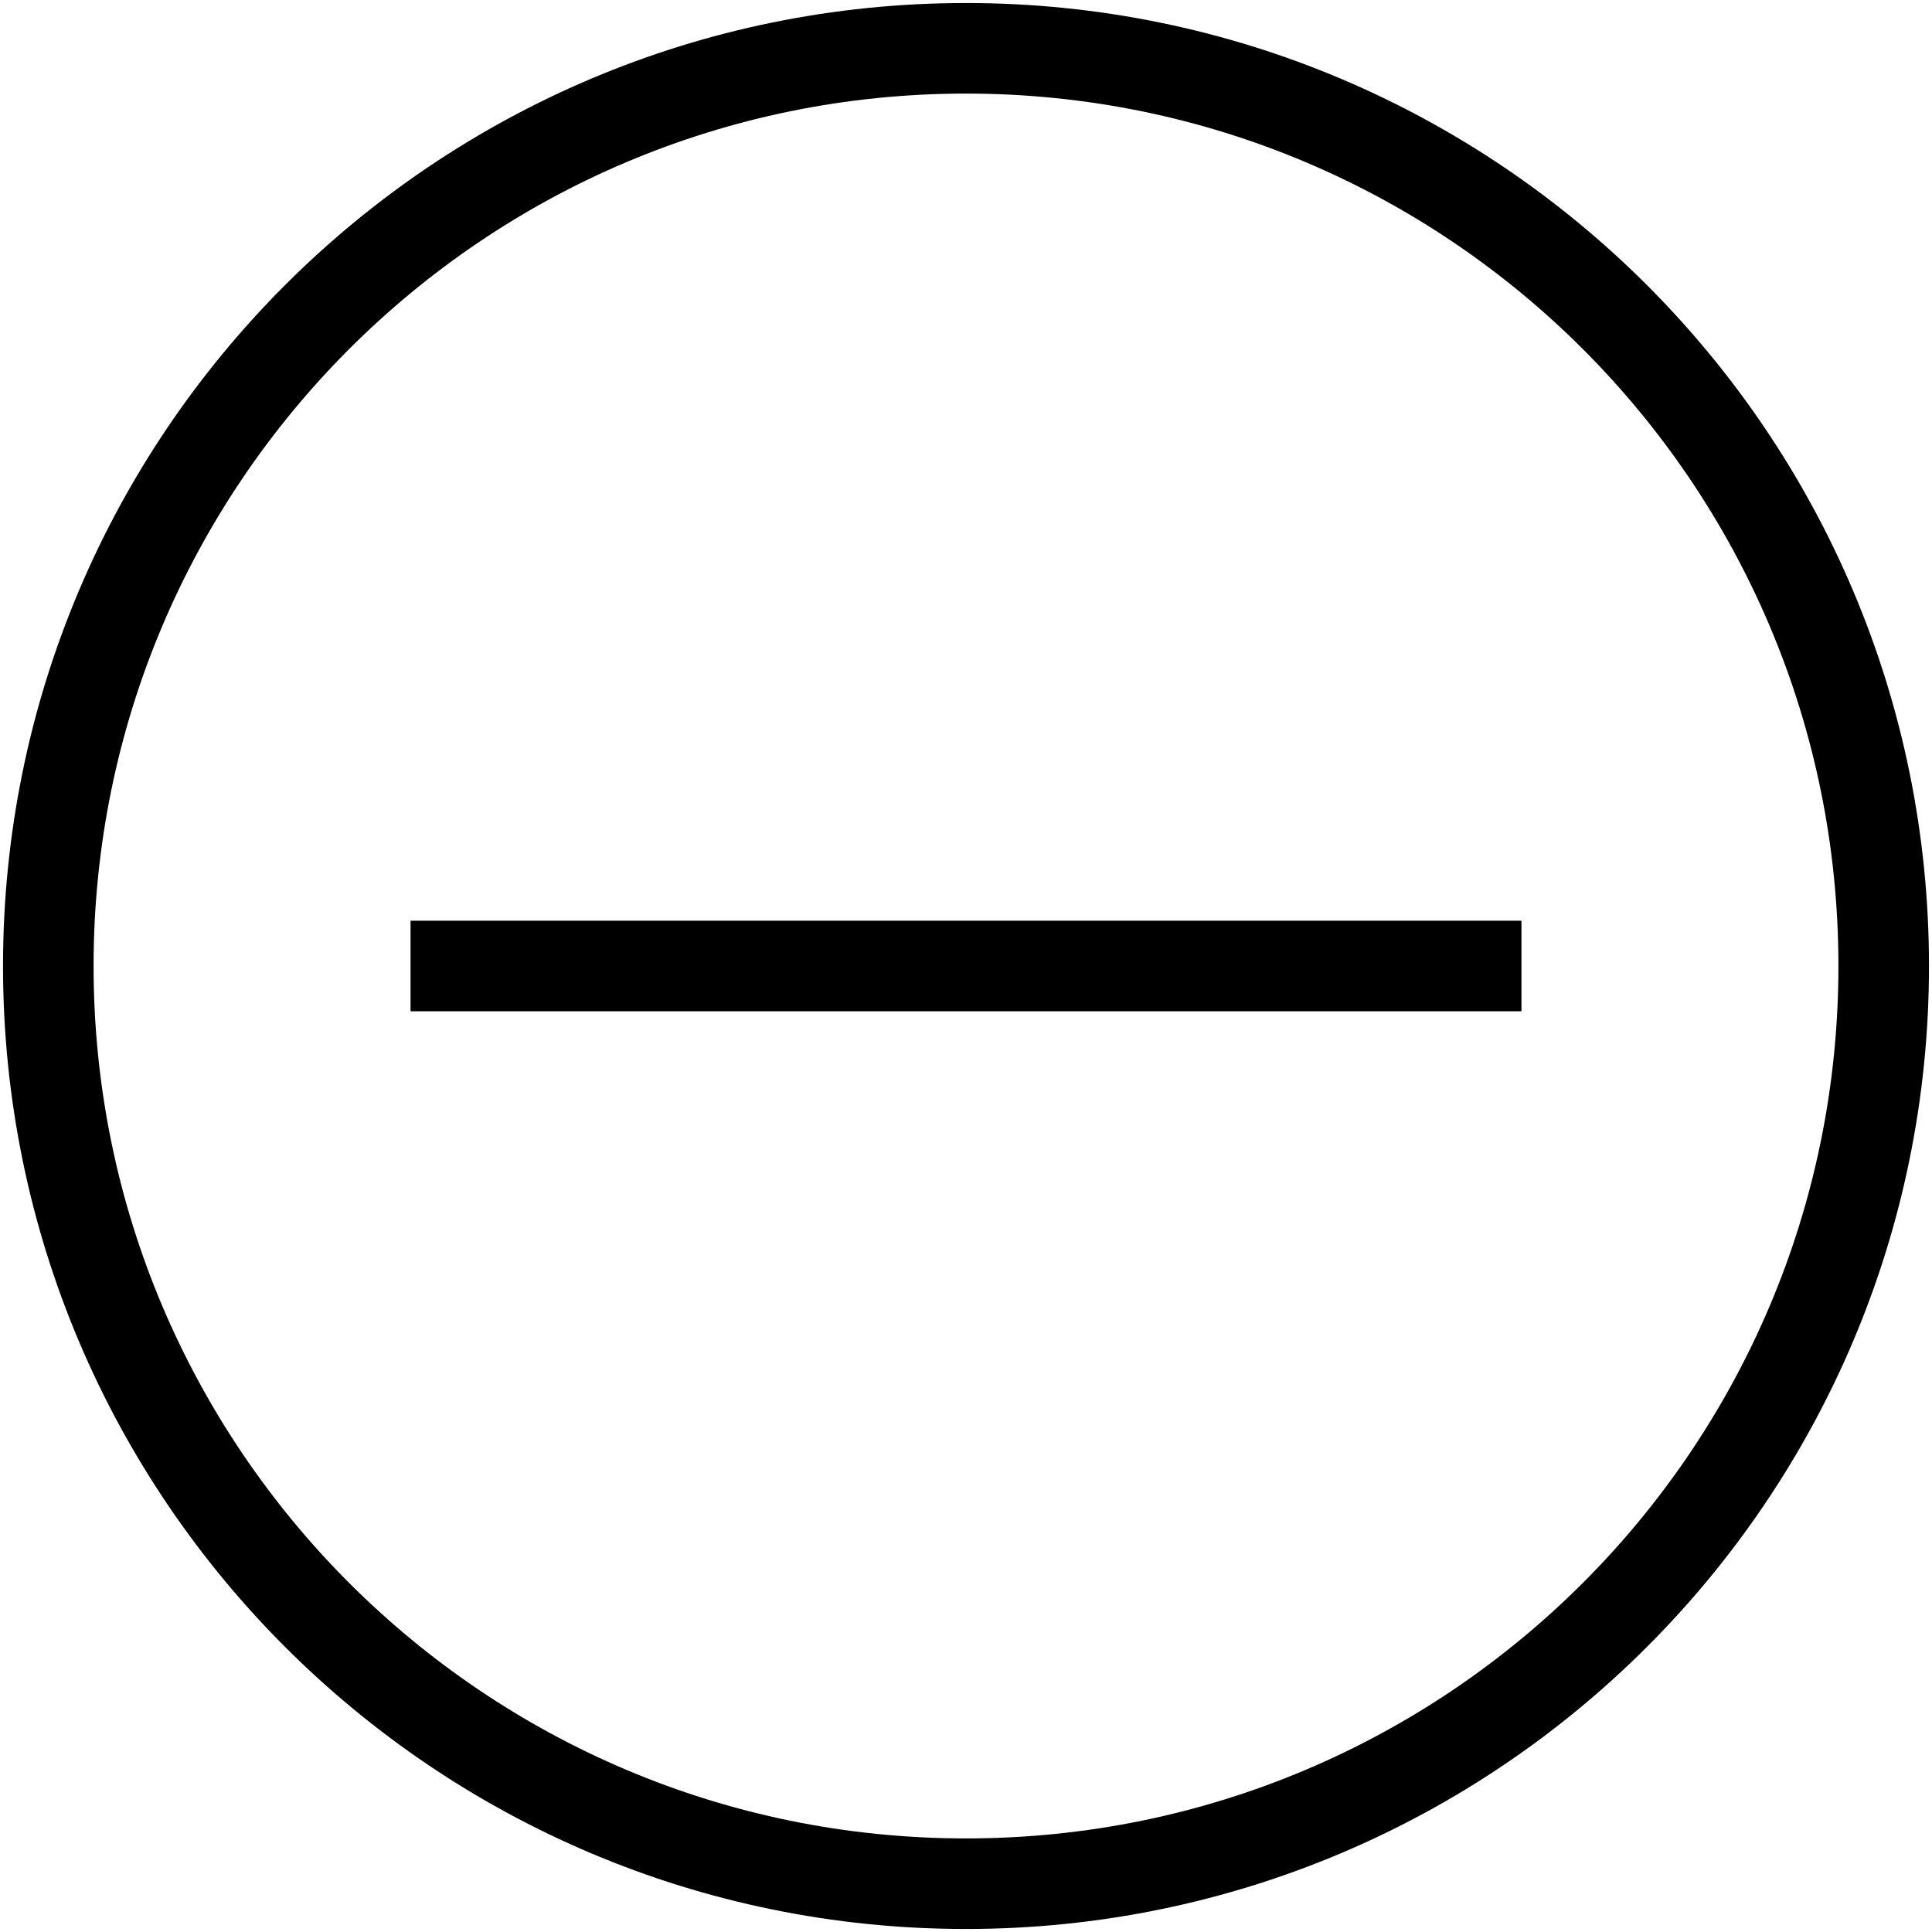
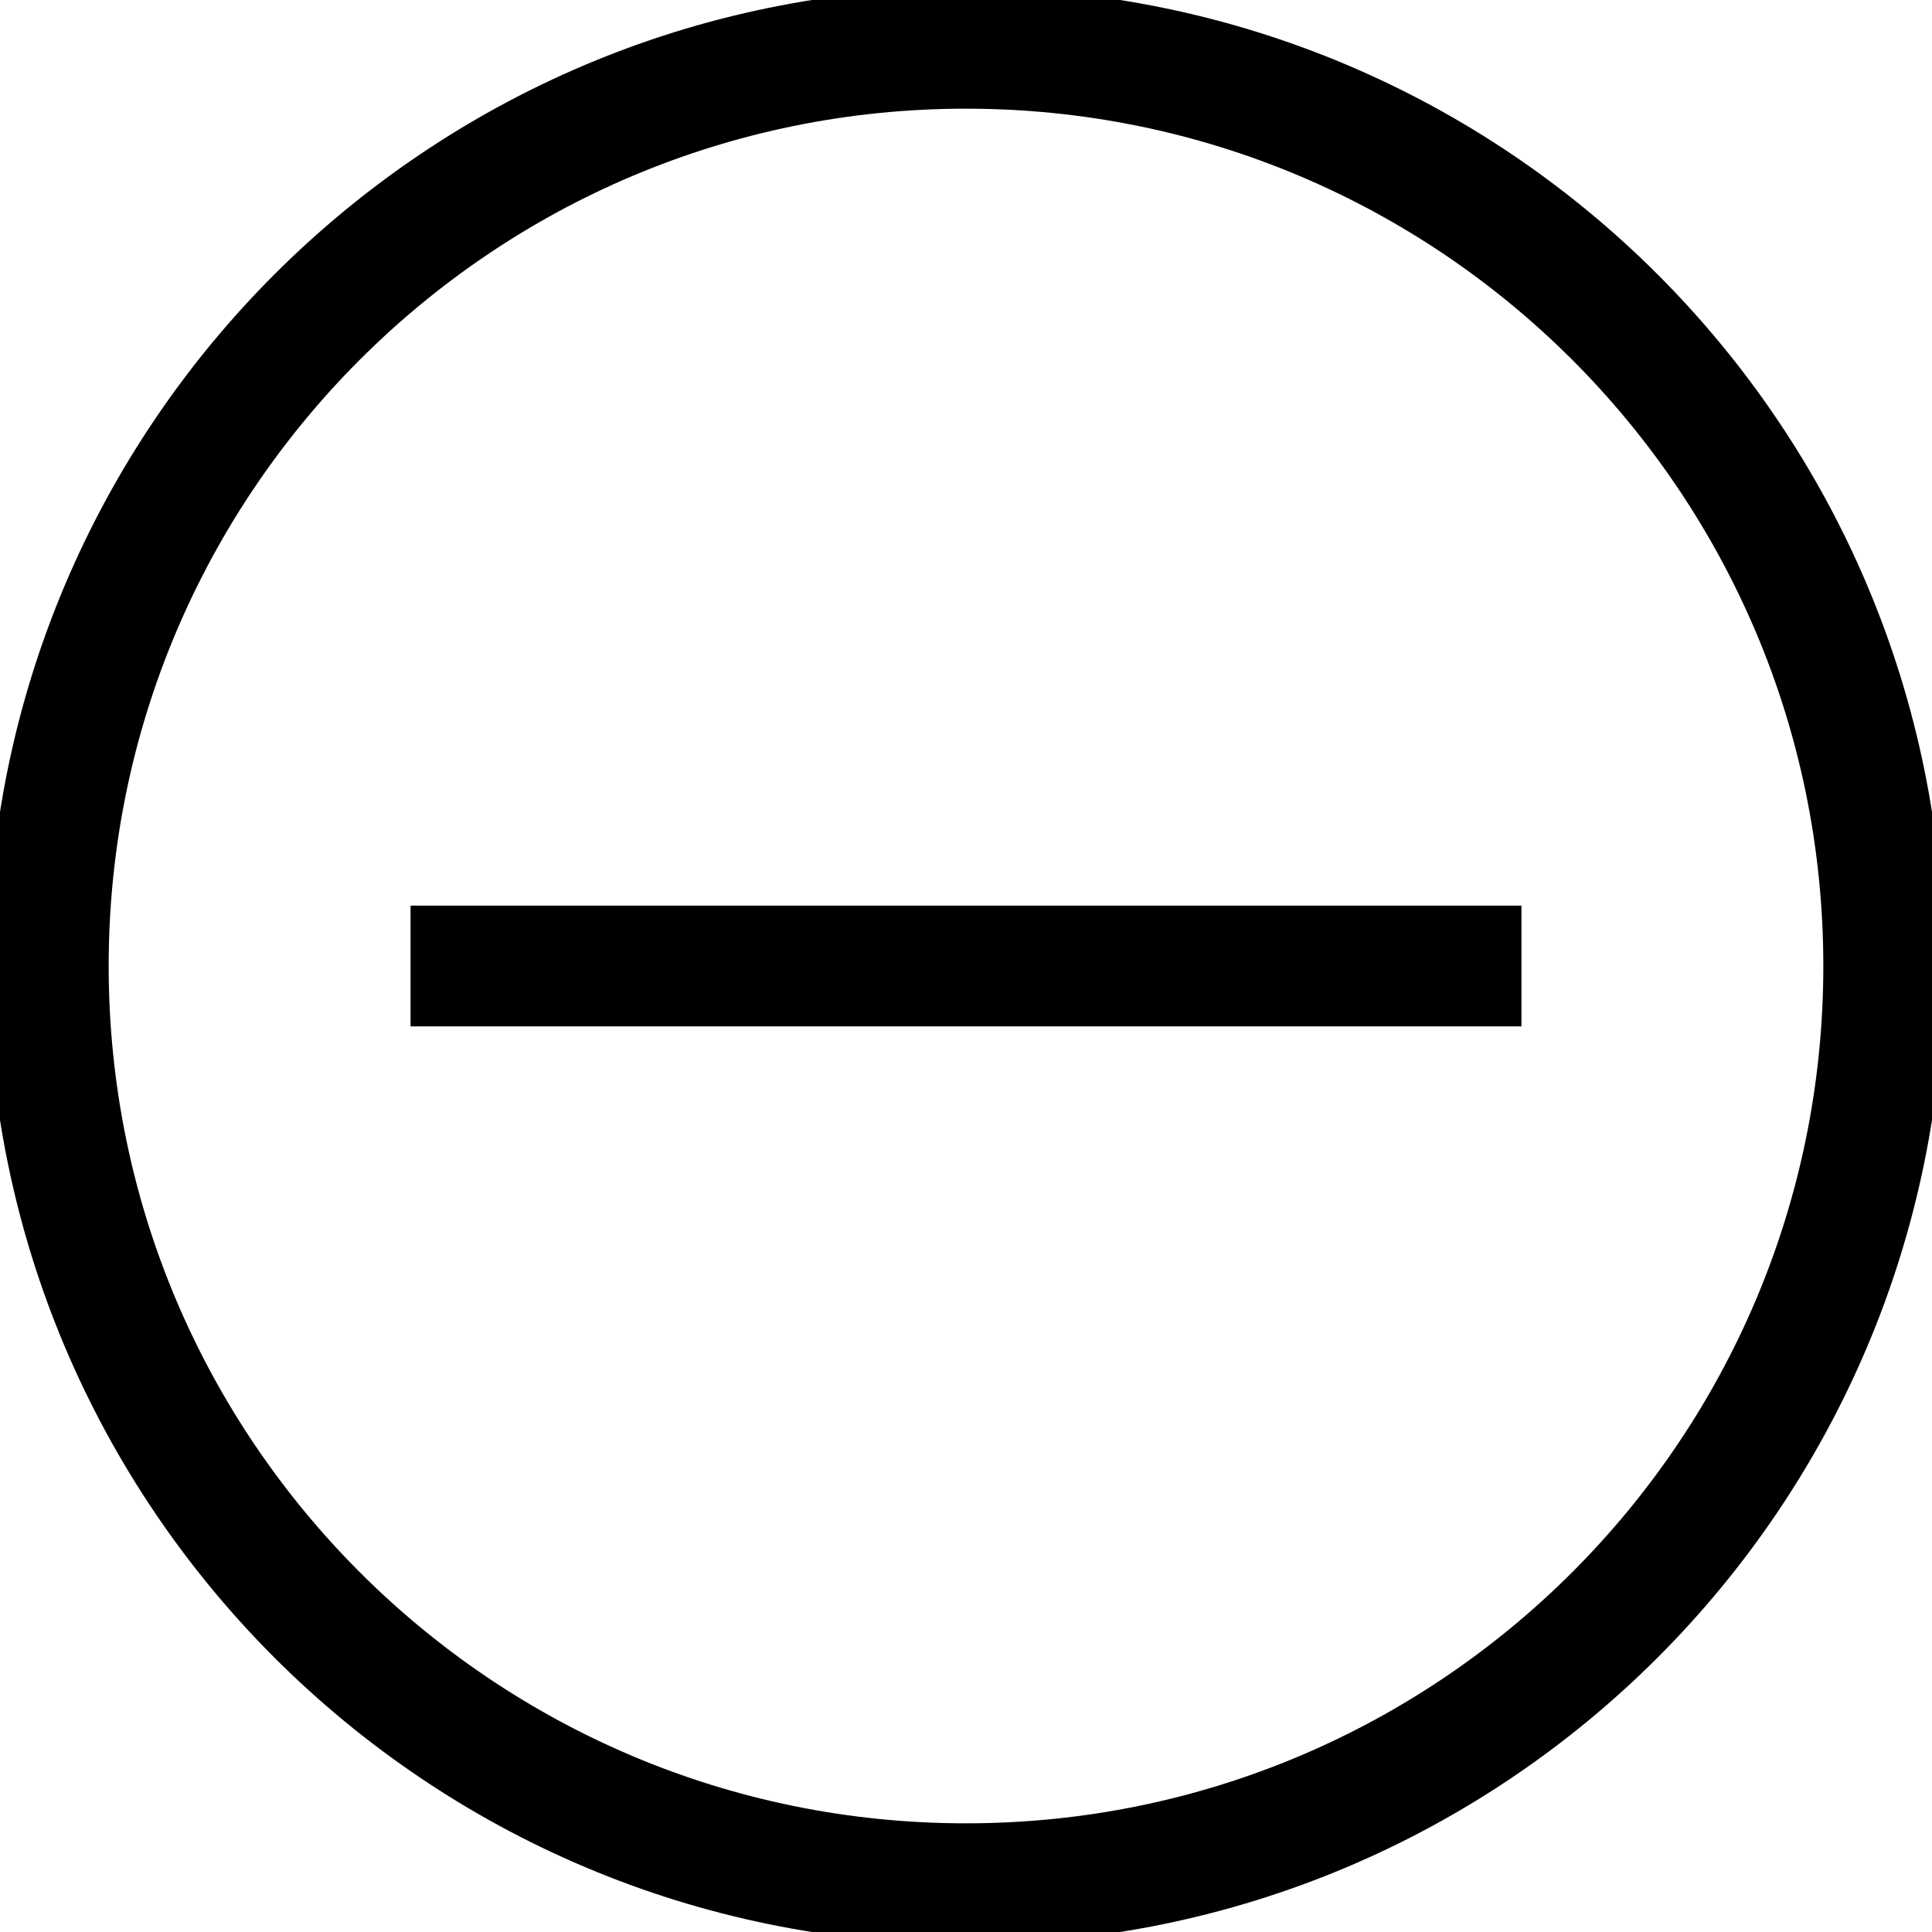
<svg xmlns="http://www.w3.org/2000/svg" viewBox="0 0 32 32">
-   <circle fill="none" stroke="black" stroke-width="1.5" r="15.2" cx="16" cy="16" />
-   <line fill="none" stroke="black" stroke-width="1.5" x1="25.2" y1="16" x2="6.8" y2="16" />
+   <circle fill="none" stroke="black" stroke-width="2" r="15.2" cx="16" cy="16" />
+   <line fill="none" stroke="black" stroke-width="2" x1="25.2" y1="16" x2="6.8" y2="16" />
</svg>
